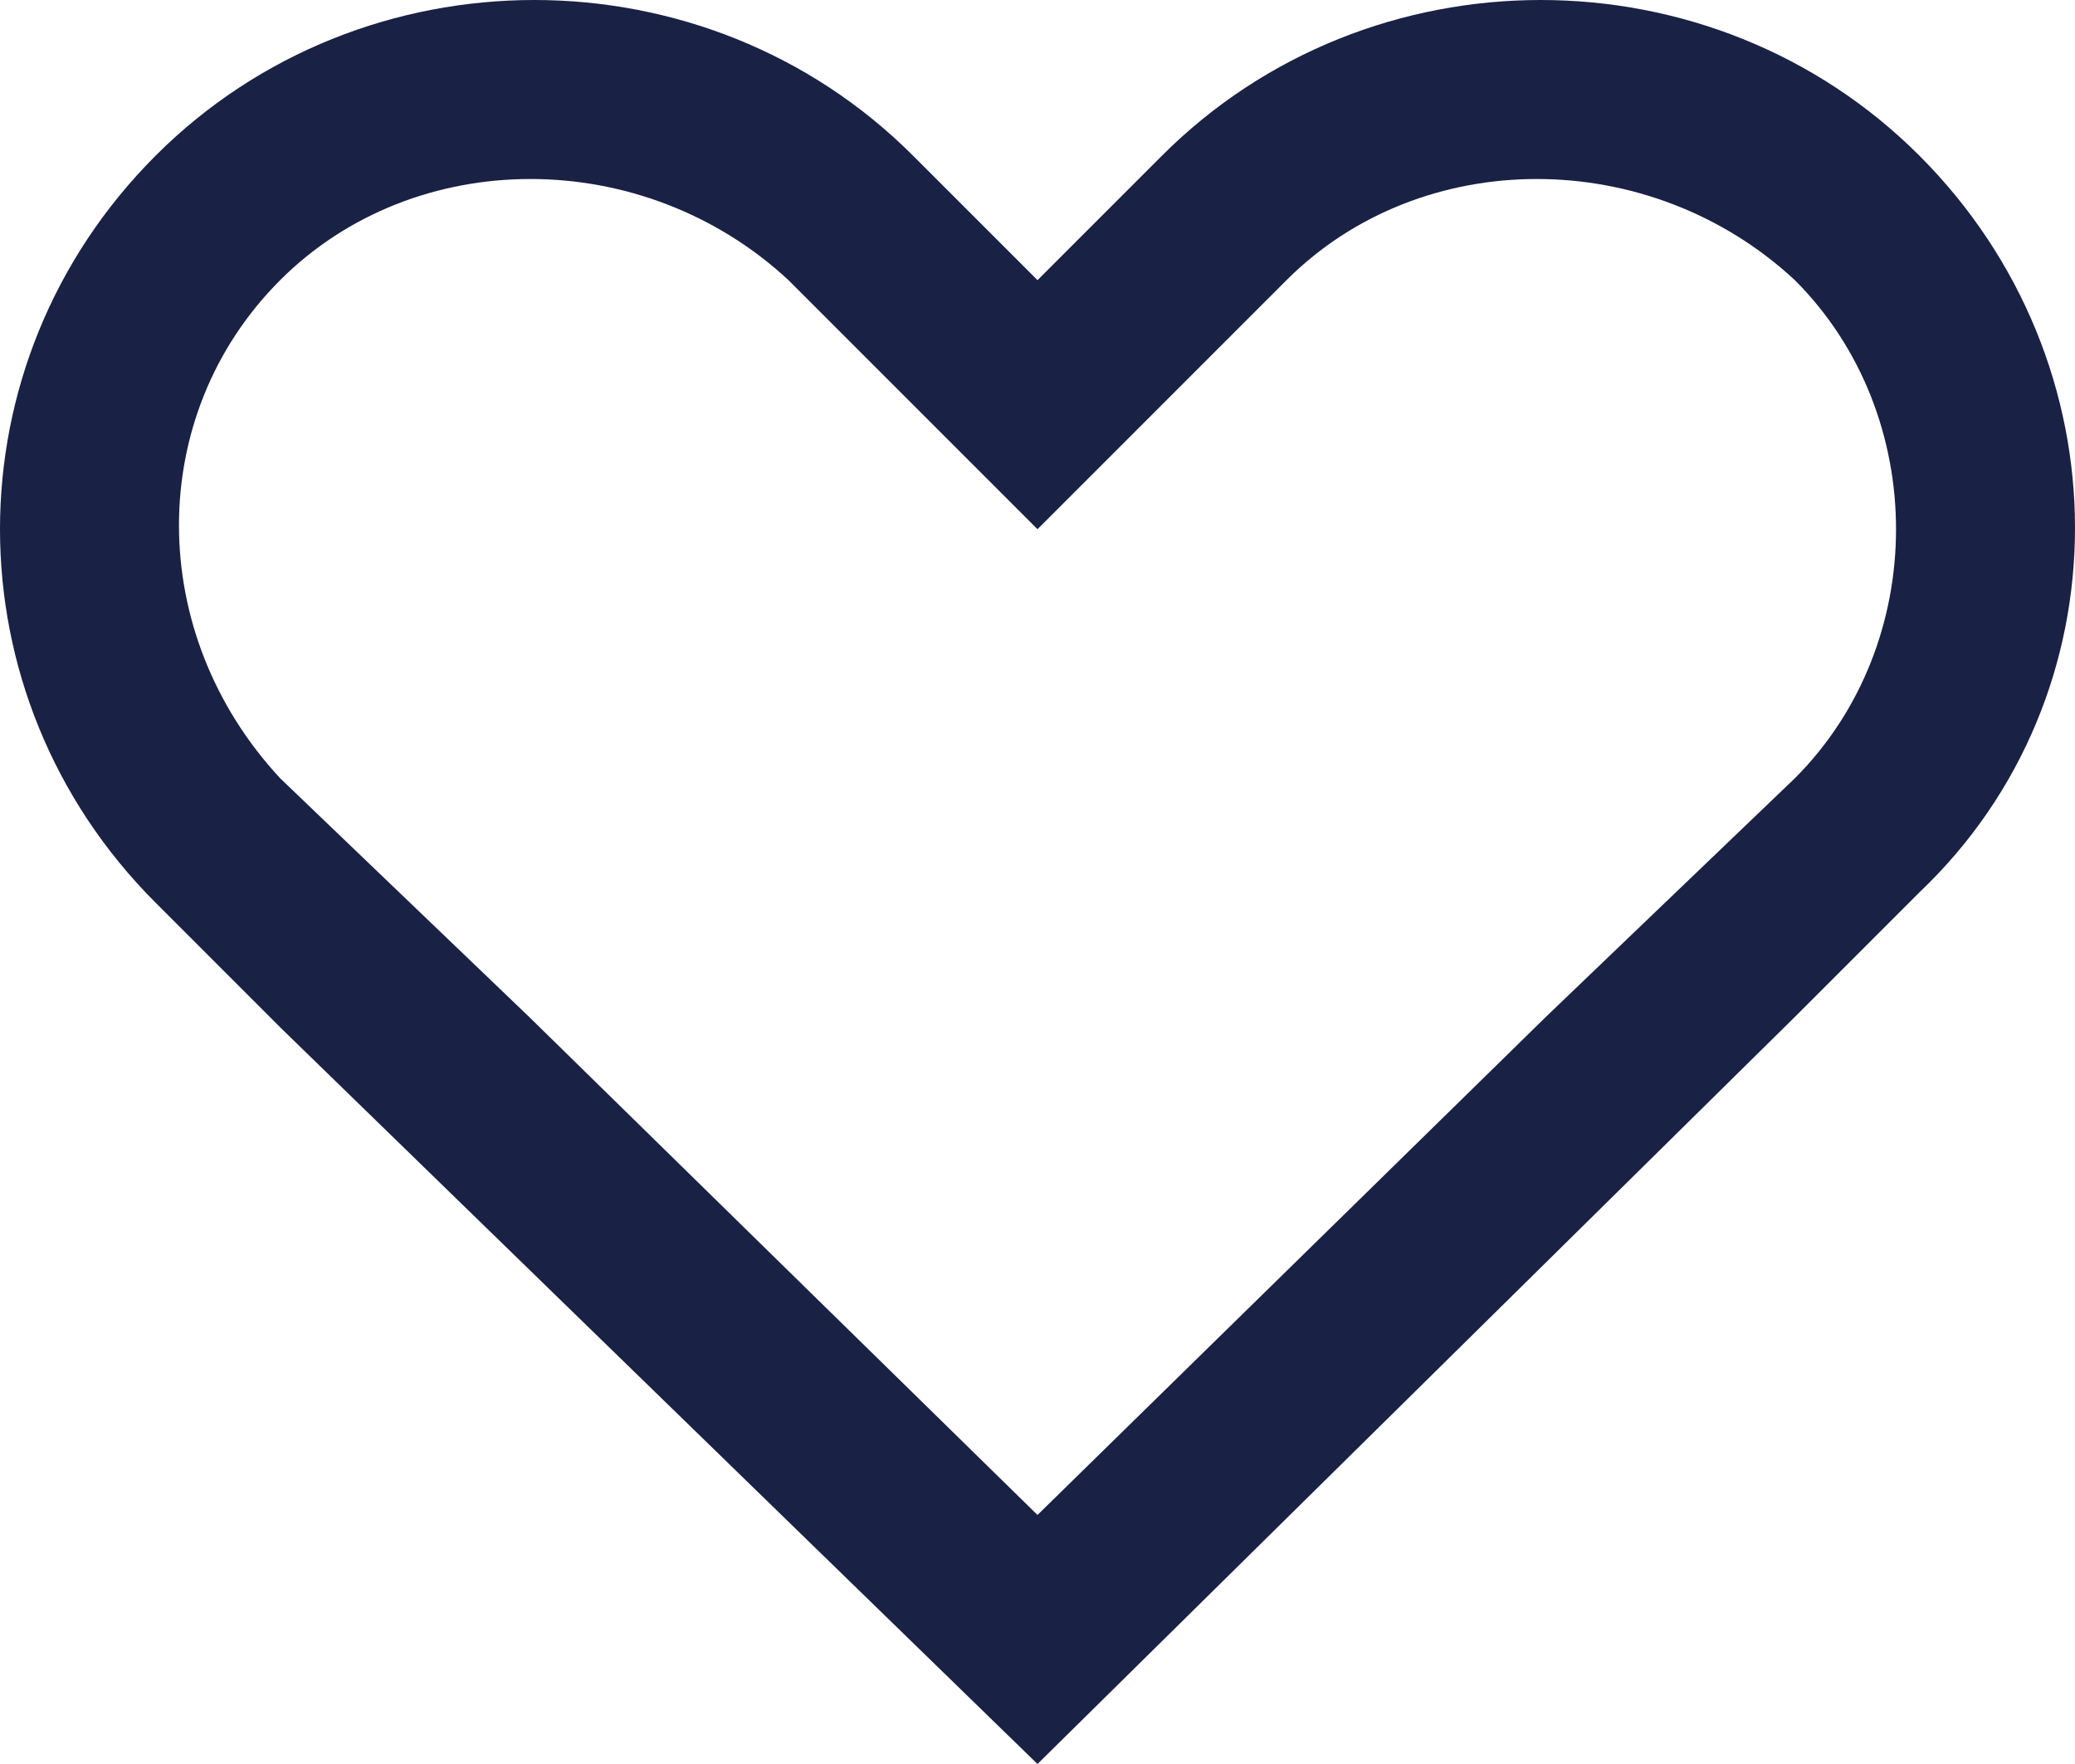
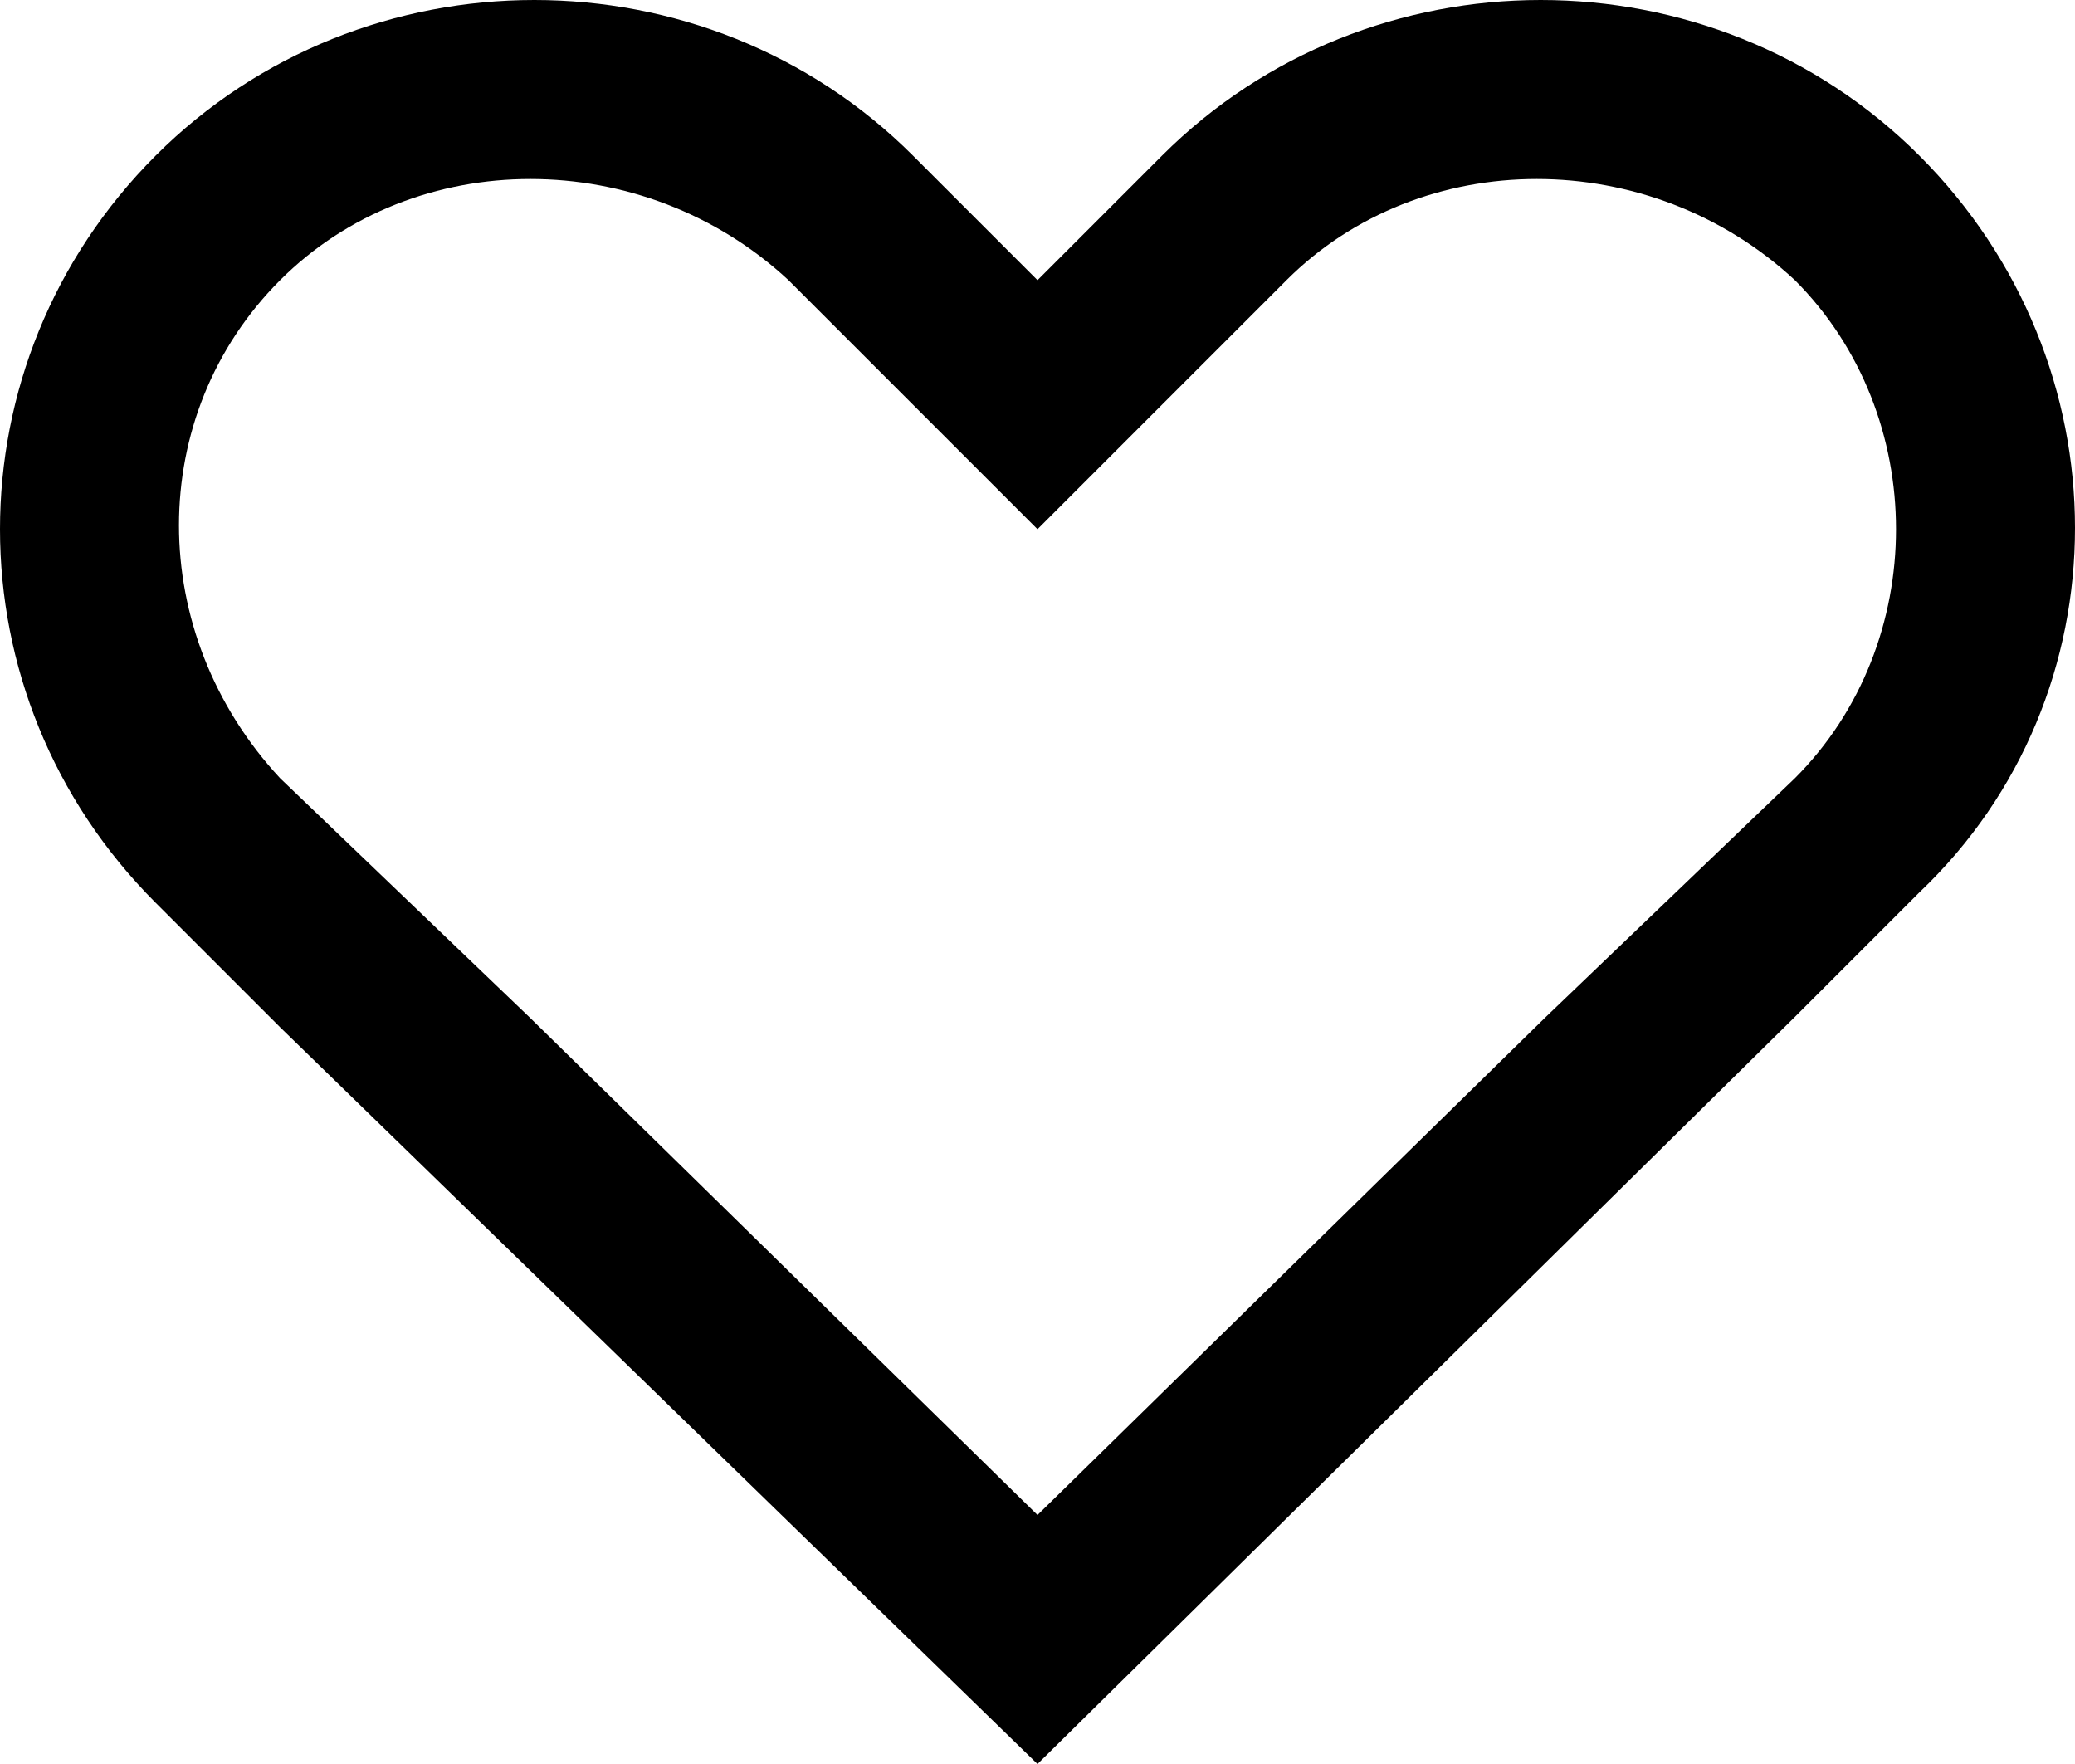
<svg xmlns="http://www.w3.org/2000/svg" version="1.1" id="heart" x="0px" y="0px" viewBox="0 0 20 17" style="enable-background:new 0 0 20 17;" xml:space="preserve">
-   <path fill="#192144" d="M18.5,1.5c-2-2-5.3-2-7.3,0L10,2.7L8.8,1.5c-2-2-5.3-2-7.3,0c-2,2-2,5.2,0,7.2l1.2,1.2L10,17l7.3-7.2l1.2-1.2 C20.5,6.7,20.5,3.5,18.5,1.5z M14.9,9.8L10,14.6L5.1,9.8L2.7,7.5C1.4,6.1,1.4,4,2.7,2.7c1.3-1.3,3.5-1.3,4.9,0L10,5.1l2.4-2.4 c1.3-1.3,3.5-1.3,4.9,0c1.3,1.3,1.3,3.5,0,4.8L14.9,9.8z" />
+   <path d="M18.5,1.5c-2-2-5.3-2-7.3,0L10,2.7L8.8,1.5c-2-2-5.3-2-7.3,0c-2,2-2,5.2,0,7.2l1.2,1.2L10,17l7.3-7.2l1.2-1.2  C20.5,6.7,20.5,3.5,18.5,1.5z M14.9,9.8L10,14.6L5.1,9.8L2.7,7.5C1.4,6.1,1.4,4,2.7,2.7c1.3-1.3,3.5-1.3,4.9,0L10,5.1l2.4-2.4  c1.3-1.3,3.5-1.3,4.9,0c1.3,1.3,1.3,3.5,0,4.8L14.9,9.8z" />
</svg>
